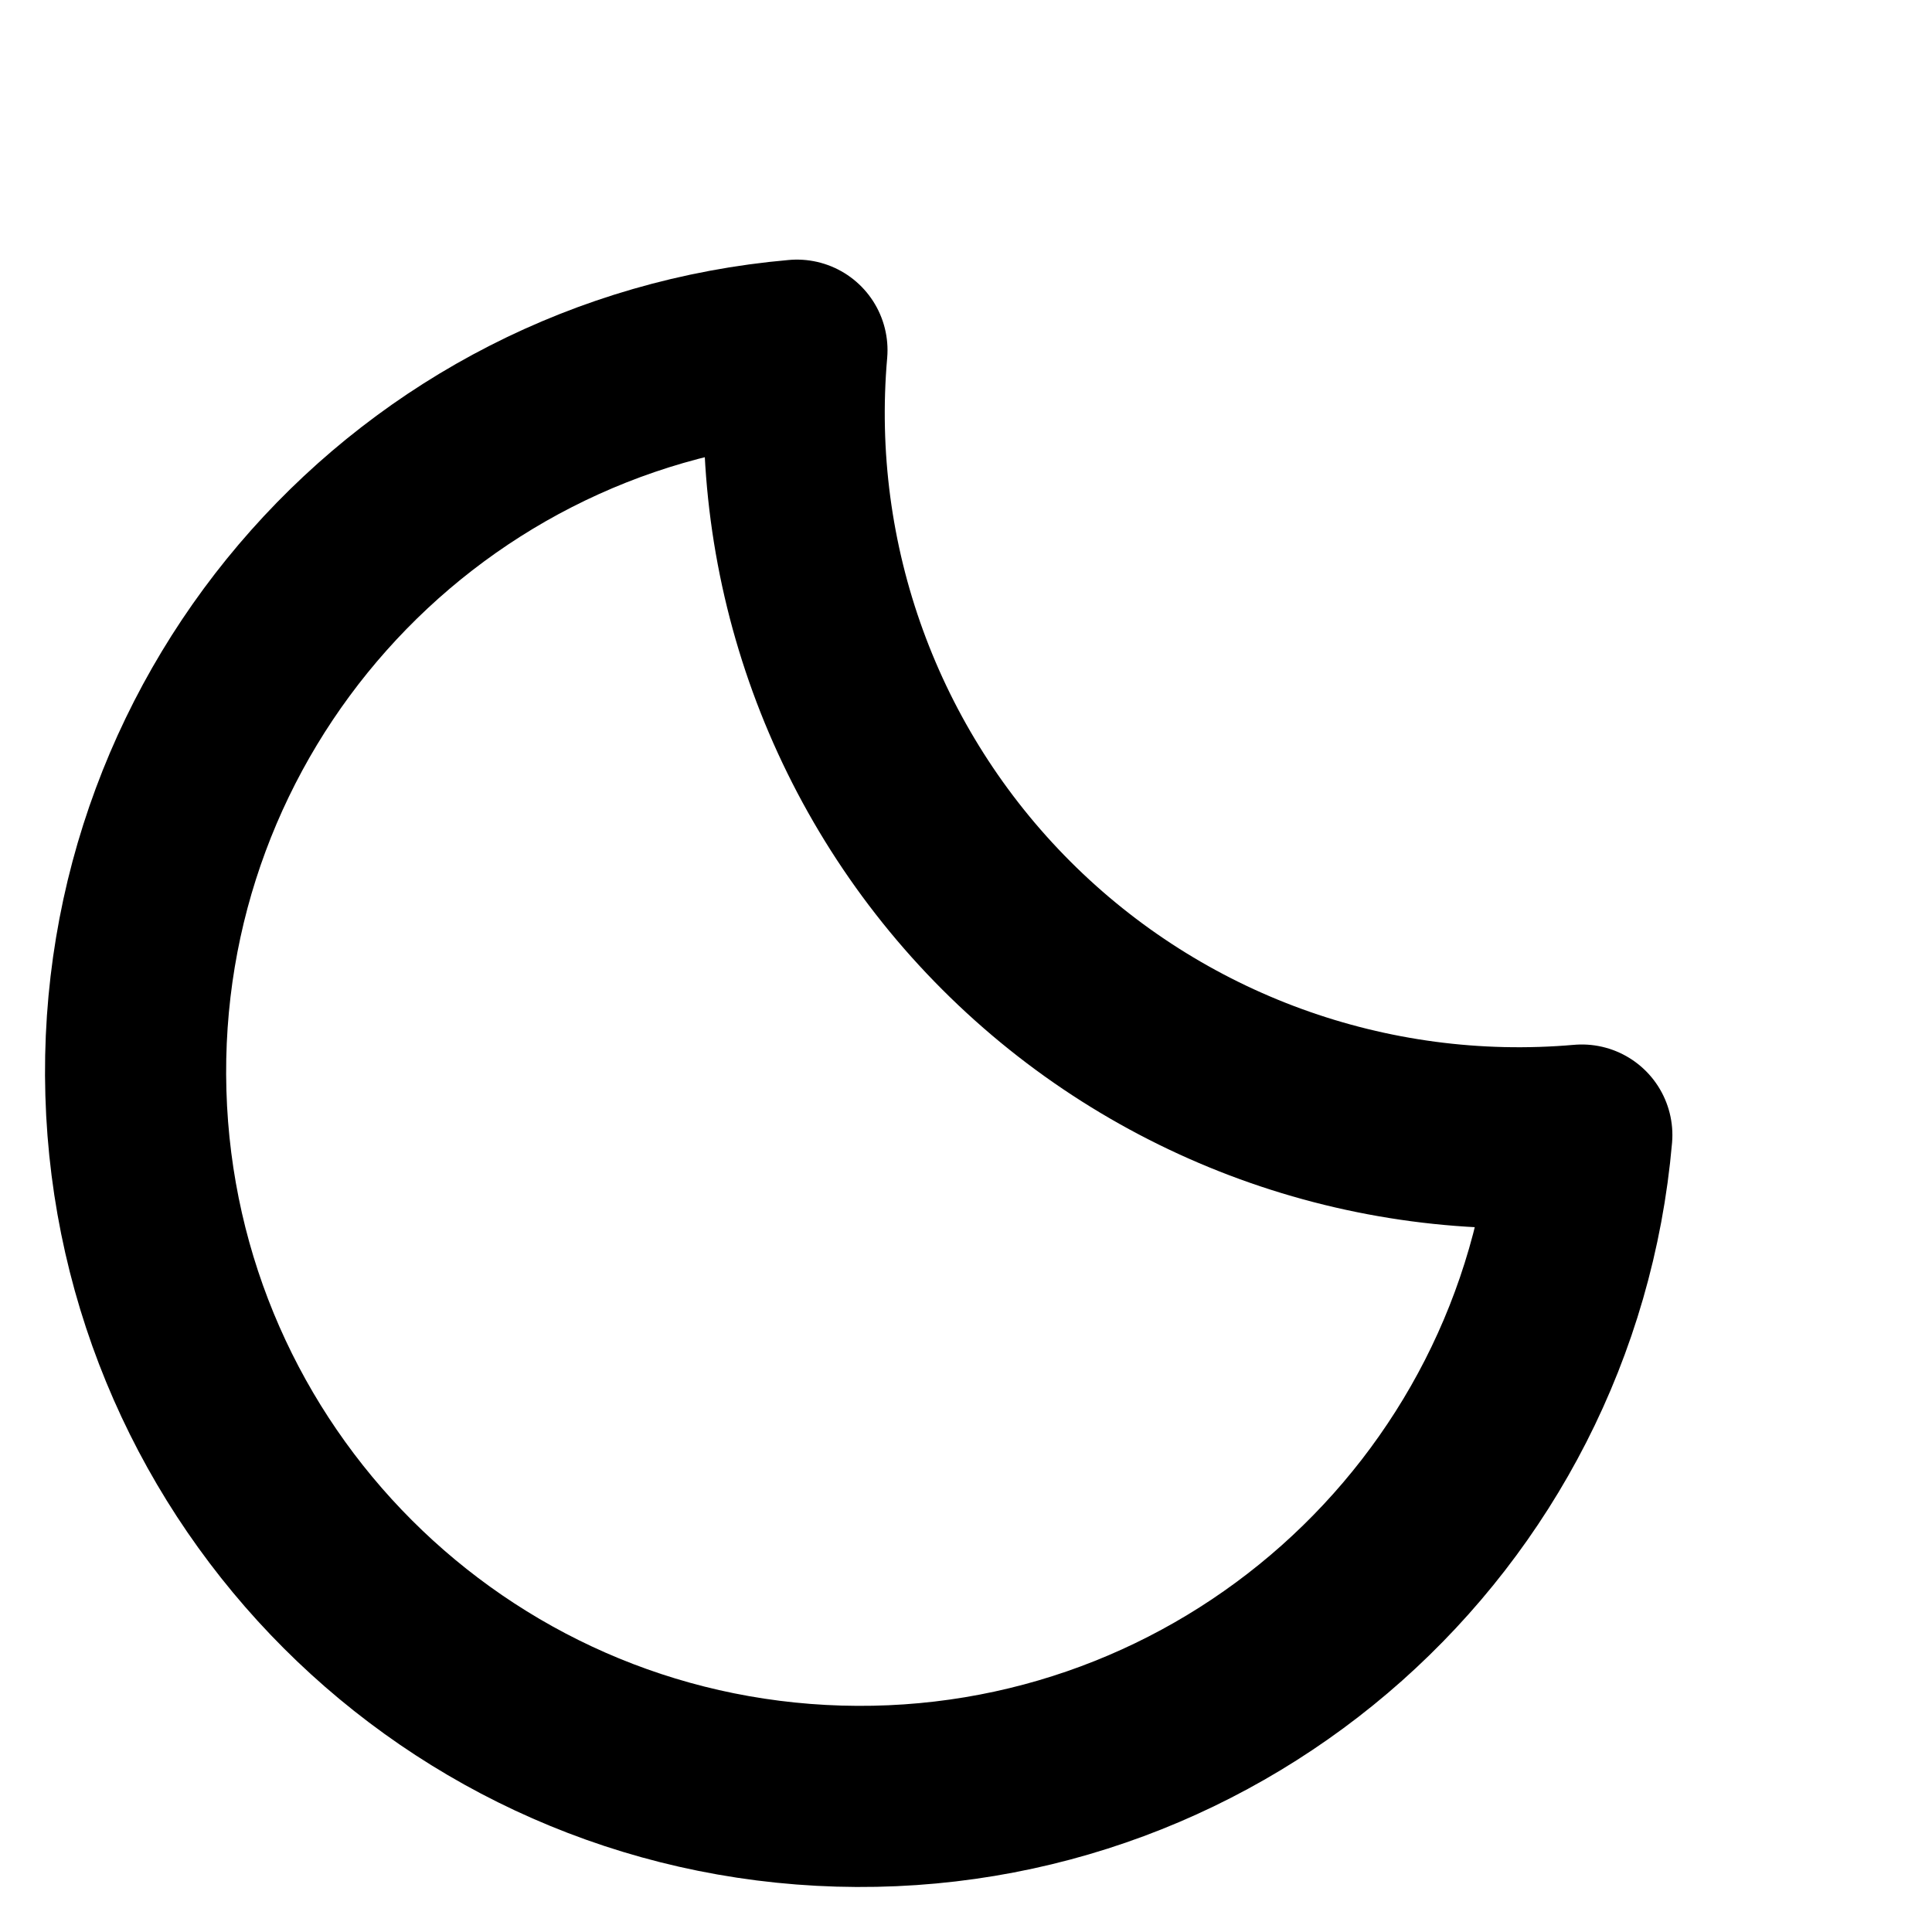
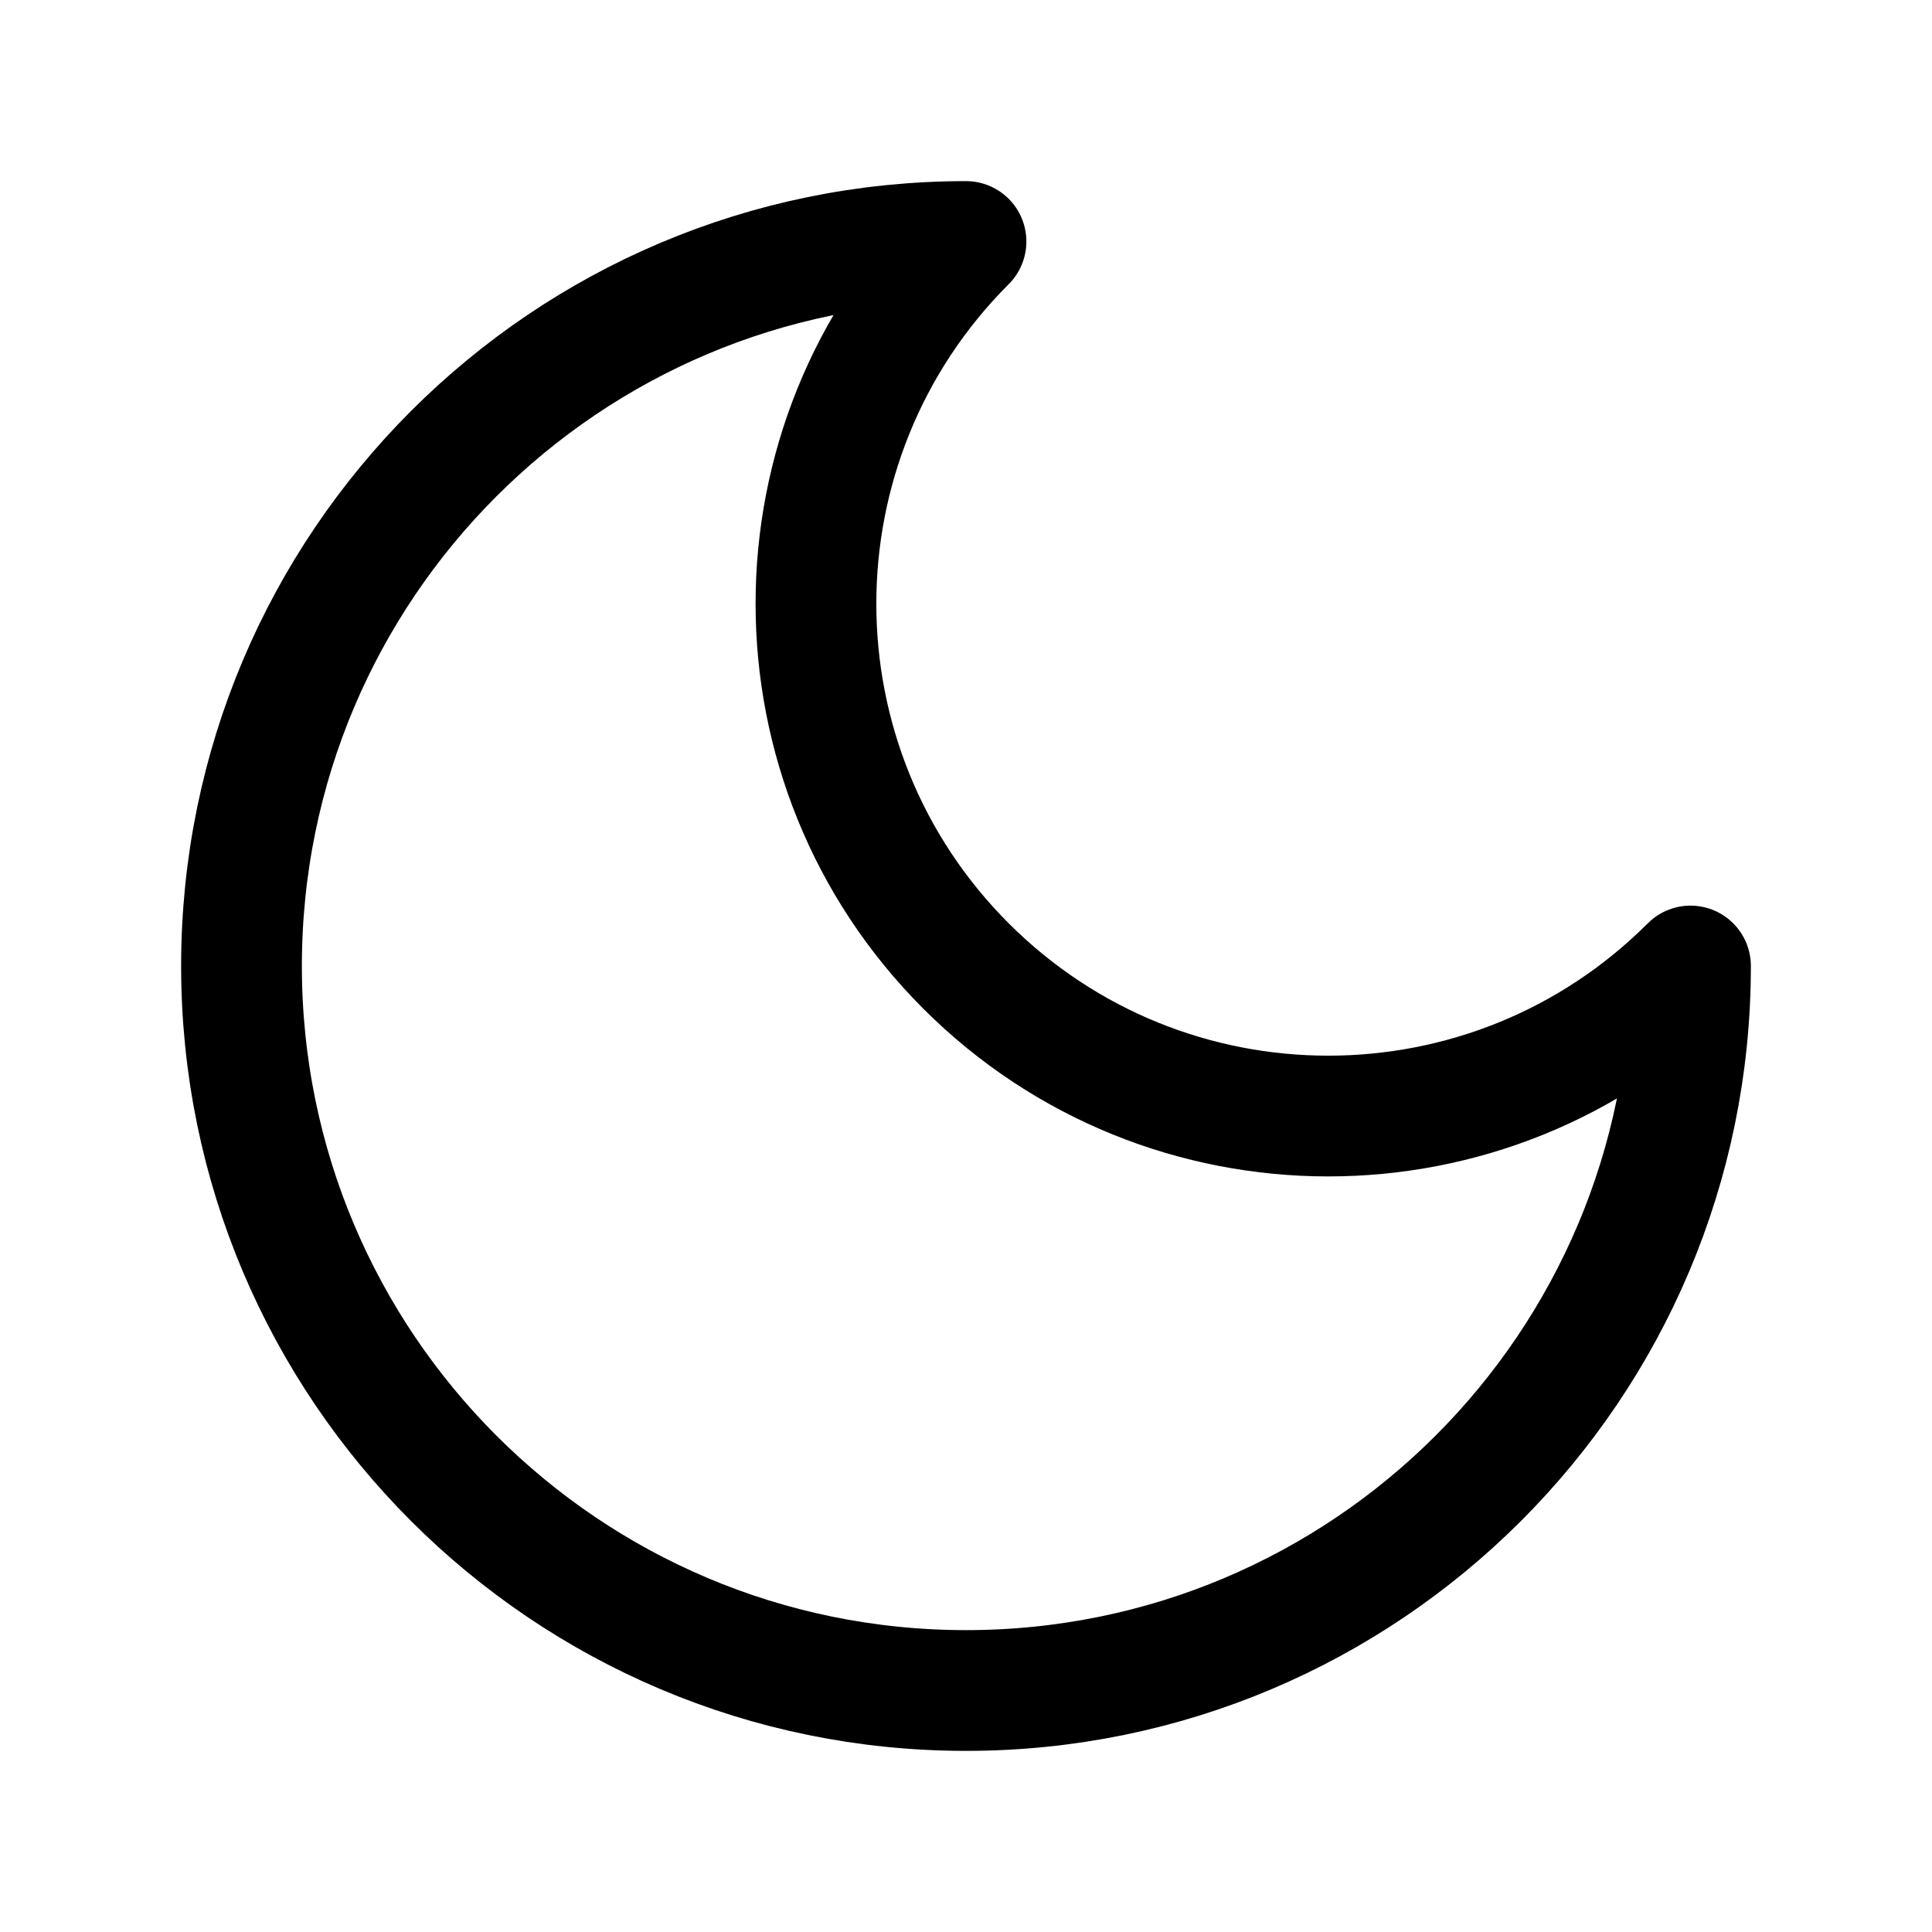
- <svg xmlns="http://www.w3.org/2000/svg" viewBox="0 0 16 16" fill="none" stroke="currentColor" stroke-width="1.5" stroke-linecap="round" stroke-linejoin="round">
-   <path d="M13.1 9.4A6 6 0 0 1 6.6 2.9 6 6 0 1 0 13.1 9.4Z" />
+ <svg xmlns="http://www.w3.org/2000/svg" viewBox="0 0 24 24" fill="none" stroke="currentColor" stroke-width="1.5" stroke-linecap="round" stroke-linejoin="round">
+   <path d="M12 3a6 6 0 0 0 9 9 9 9 0 1 1-9-9Z" />
</svg>
